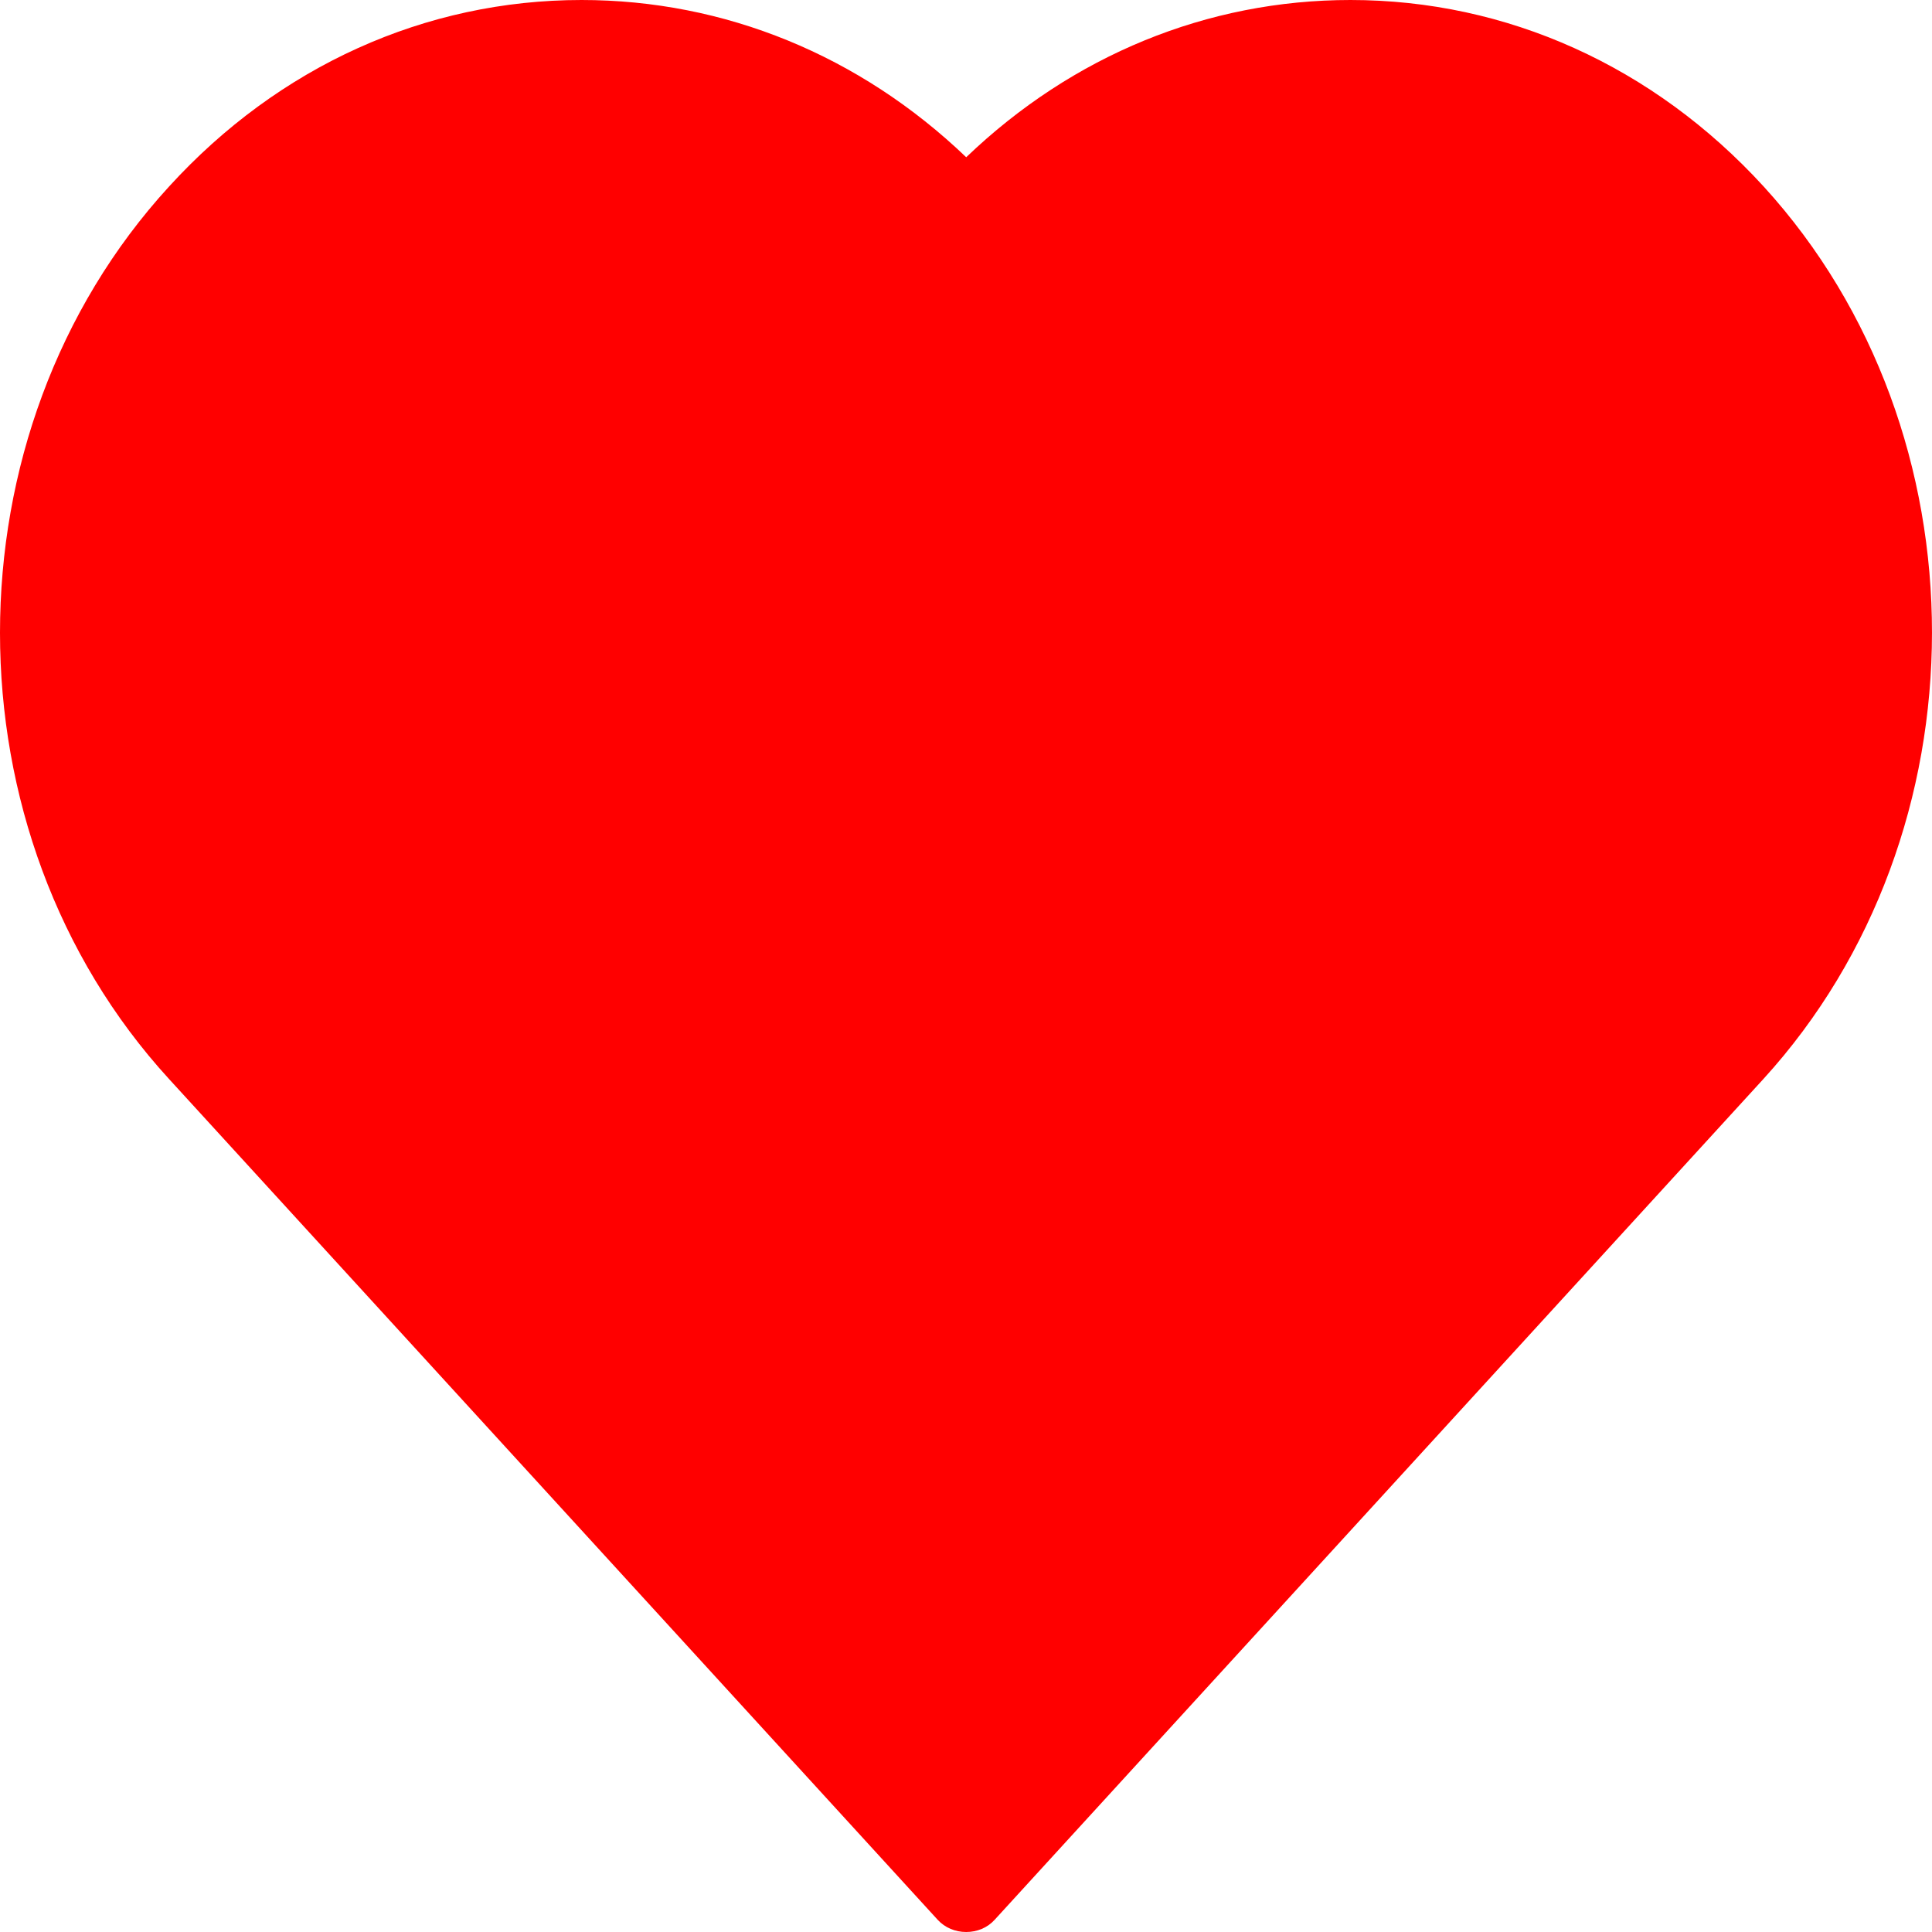
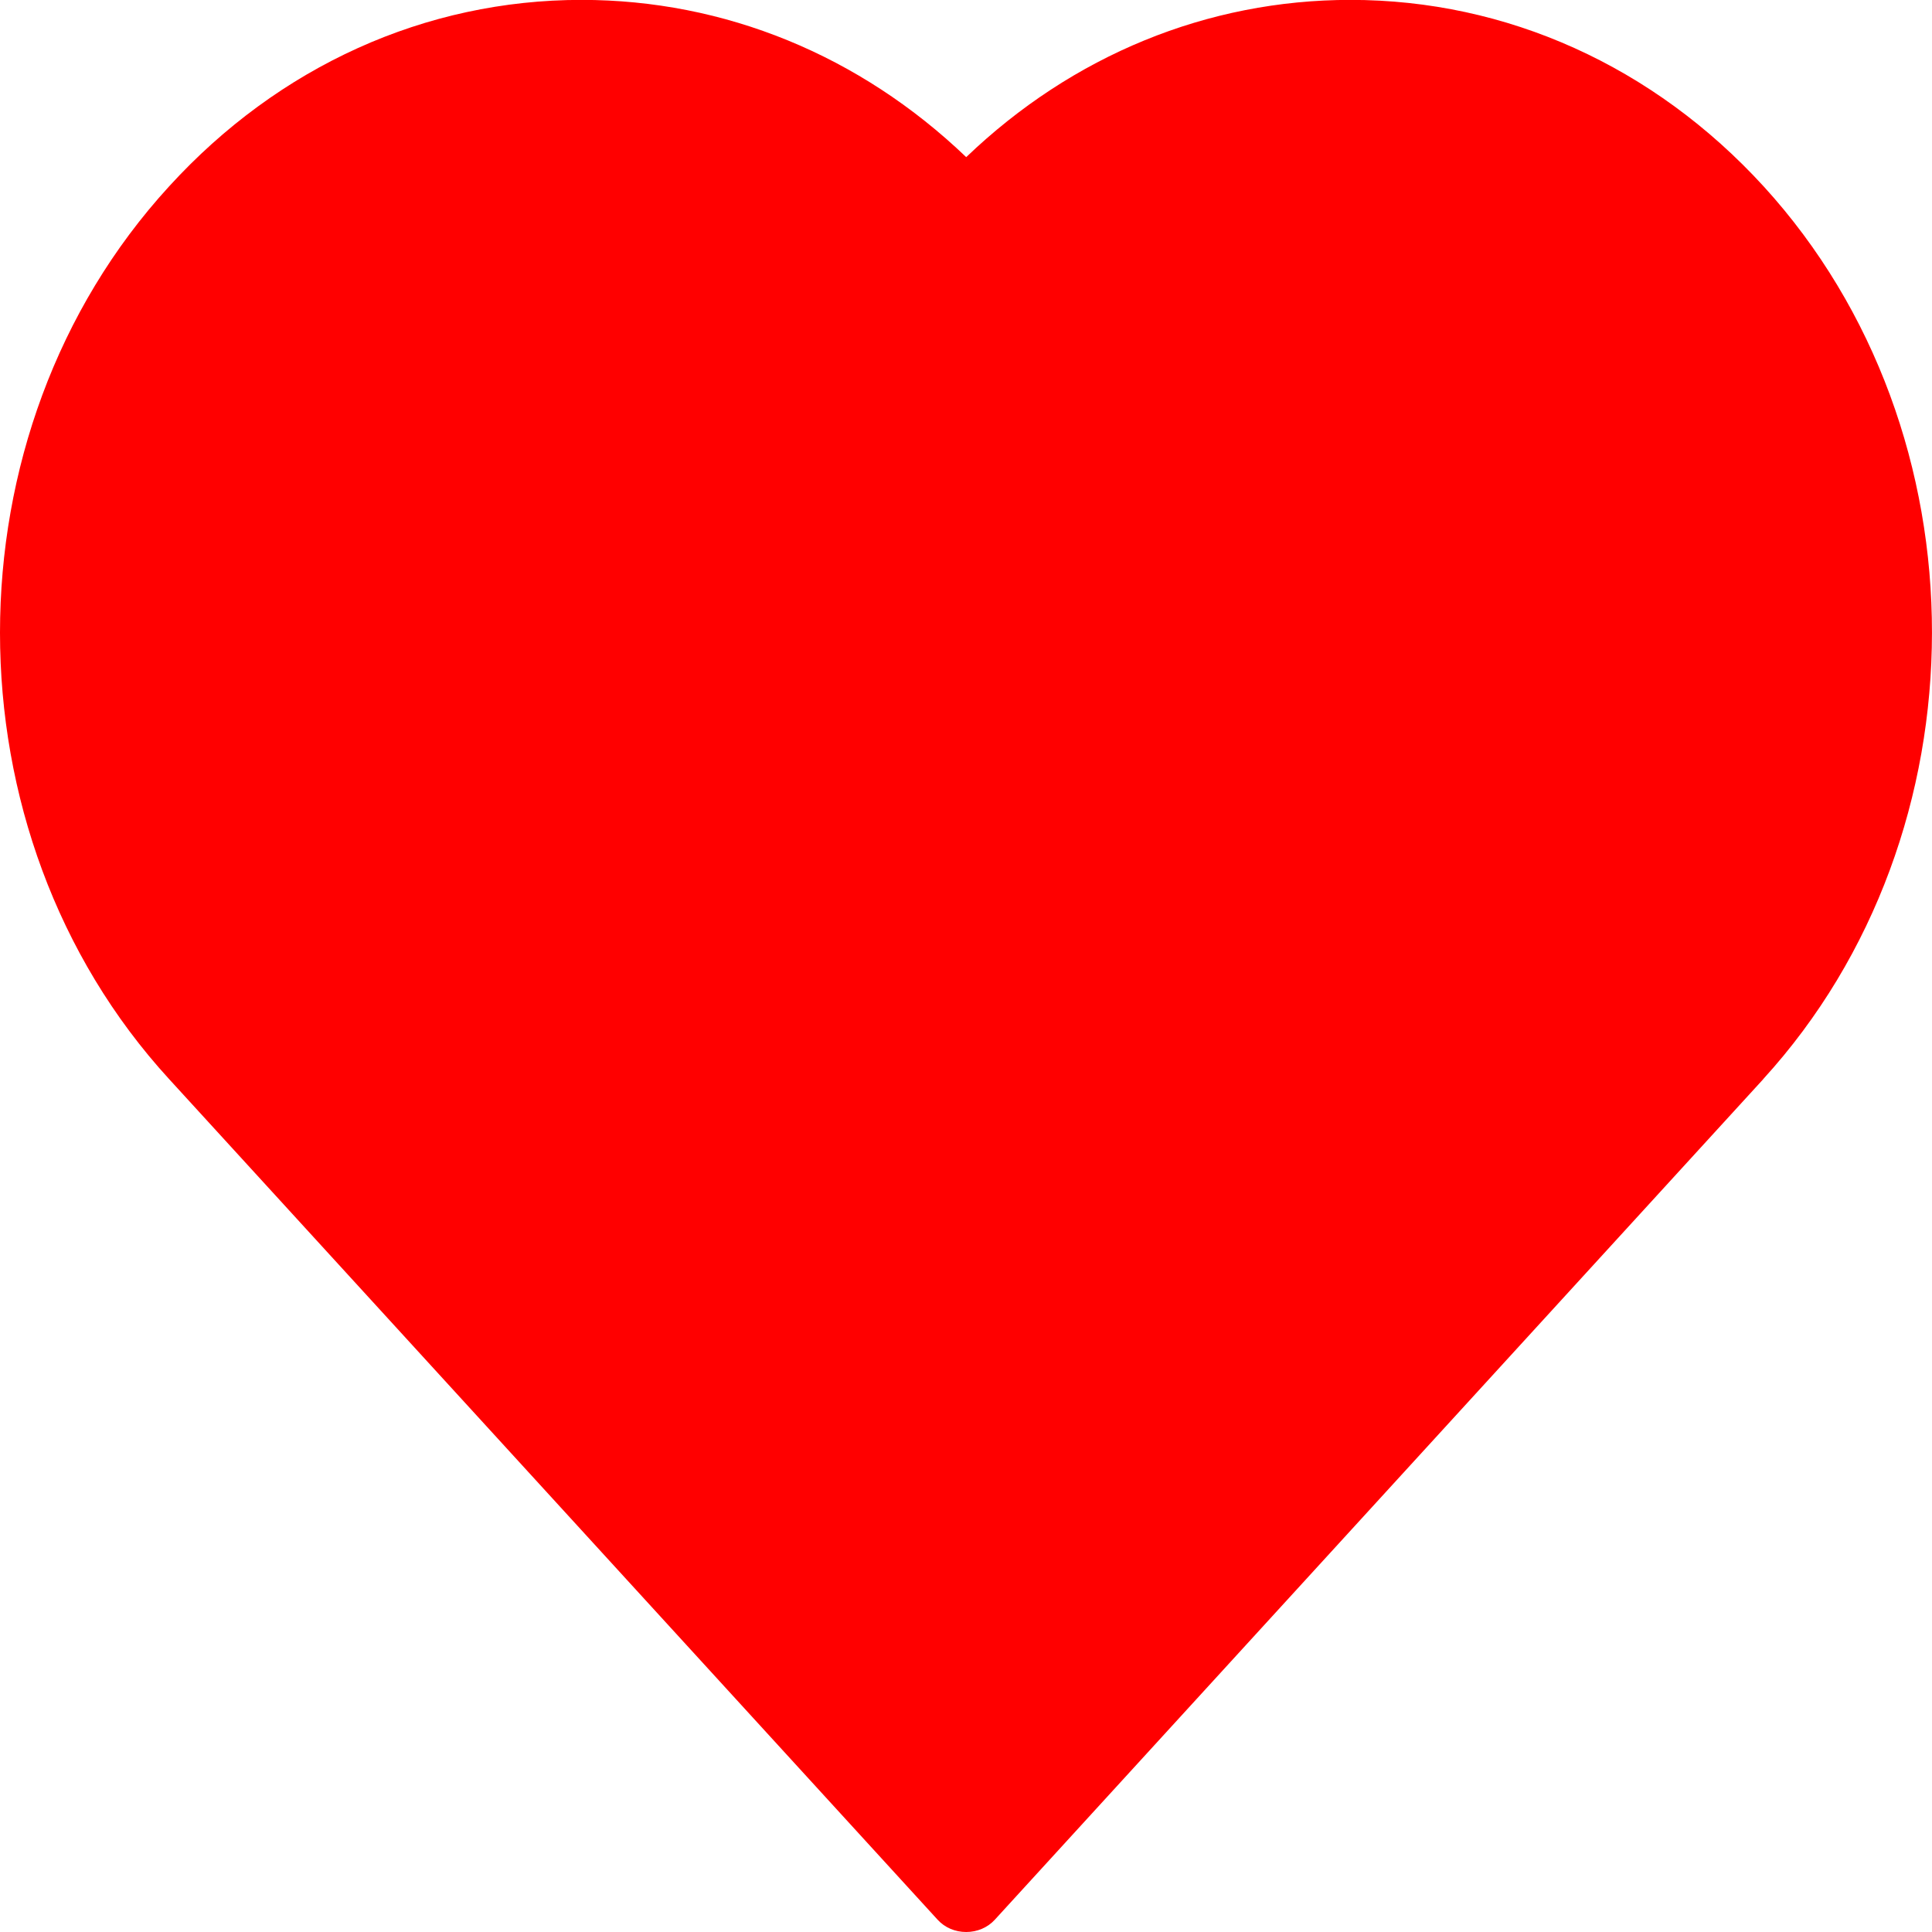
- <svg xmlns="http://www.w3.org/2000/svg" width="18px" height="18px" viewBox="0 0 18 18" version="1.1">
-   <g id="Page-1" stroke="none" stroke-width="1" fill="none" fill-rule="evenodd">
-     <g id="Guide" transform="translate(-155, -829)" fill="#FF0000" fill-rule="nonzero">
-       <path d="M171.429,839.053 L164.268,846.885 C164.2,846.961 164.103,847 164.002,847 C163.901,847 163.804,846.961 163.735,846.885 L156.575,839.053 C154.475,836.76 154.475,833.031 156.575,830.738 C157.598,829.616 158.963,829 160.418,829 C161.751,829 163.011,829.516 164.002,830.465 C164.992,829.516 166.249,829 167.582,829 C169.037,829 170.406,829.616 171.432,830.738 C173.525,833.031 173.521,836.76 171.429,839.053 Z" id="Path" />
-     </g>
-   </g>
+ <svg xmlns="http://www.w3.org/2000/svg" height="18" viewBox="0 0 18 18" width="18">
+   <path d="m171.429 839.053-7.16 7.832c-.068.075-.166.115-.267.115-.101 0-.198-.039-.267-.115l-7.16-7.832c-2.1-2.293-2.1-6.023 0-8.316 1.023-1.121 2.388-1.738 3.843-1.738 1.333 0 2.593.516 3.584 1.465.99-.949 2.248-1.465 3.58-1.465 1.455 0 2.824.616 3.85 1.738 2.093 2.293 2.089 6.023-.004 8.316z" fill="#f00" transform="translate(-155 -829)" />
</svg>
